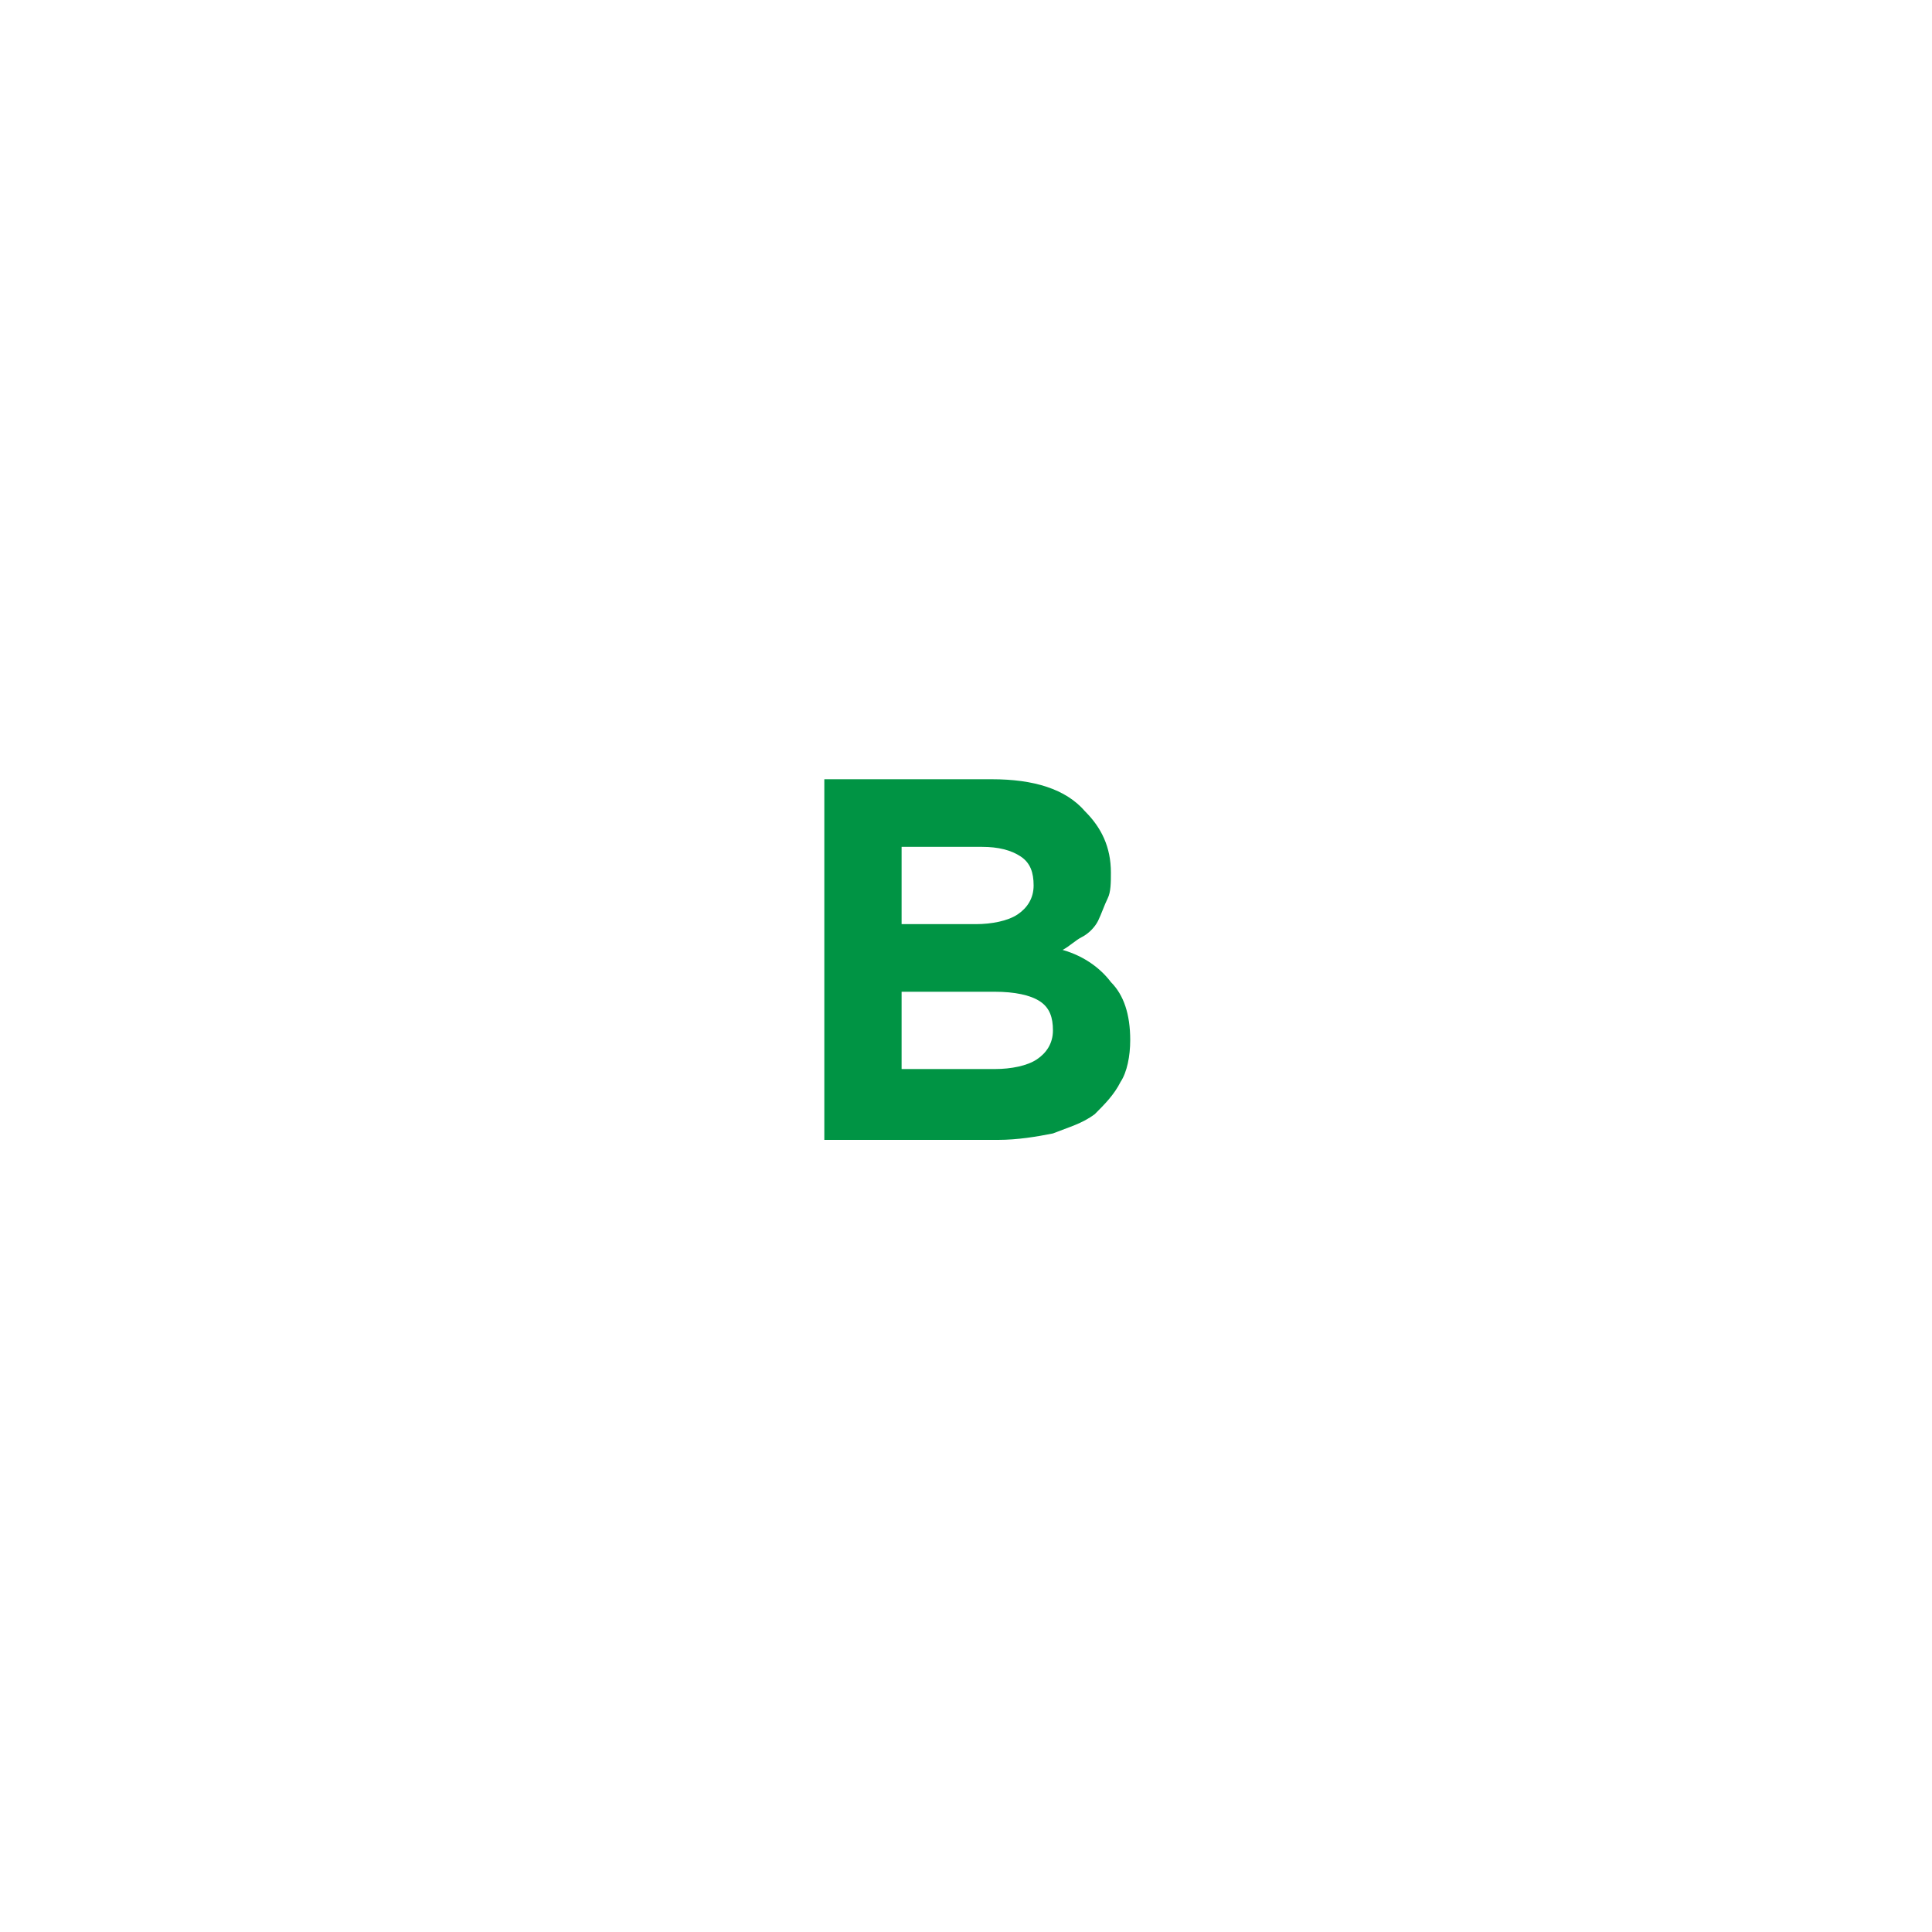
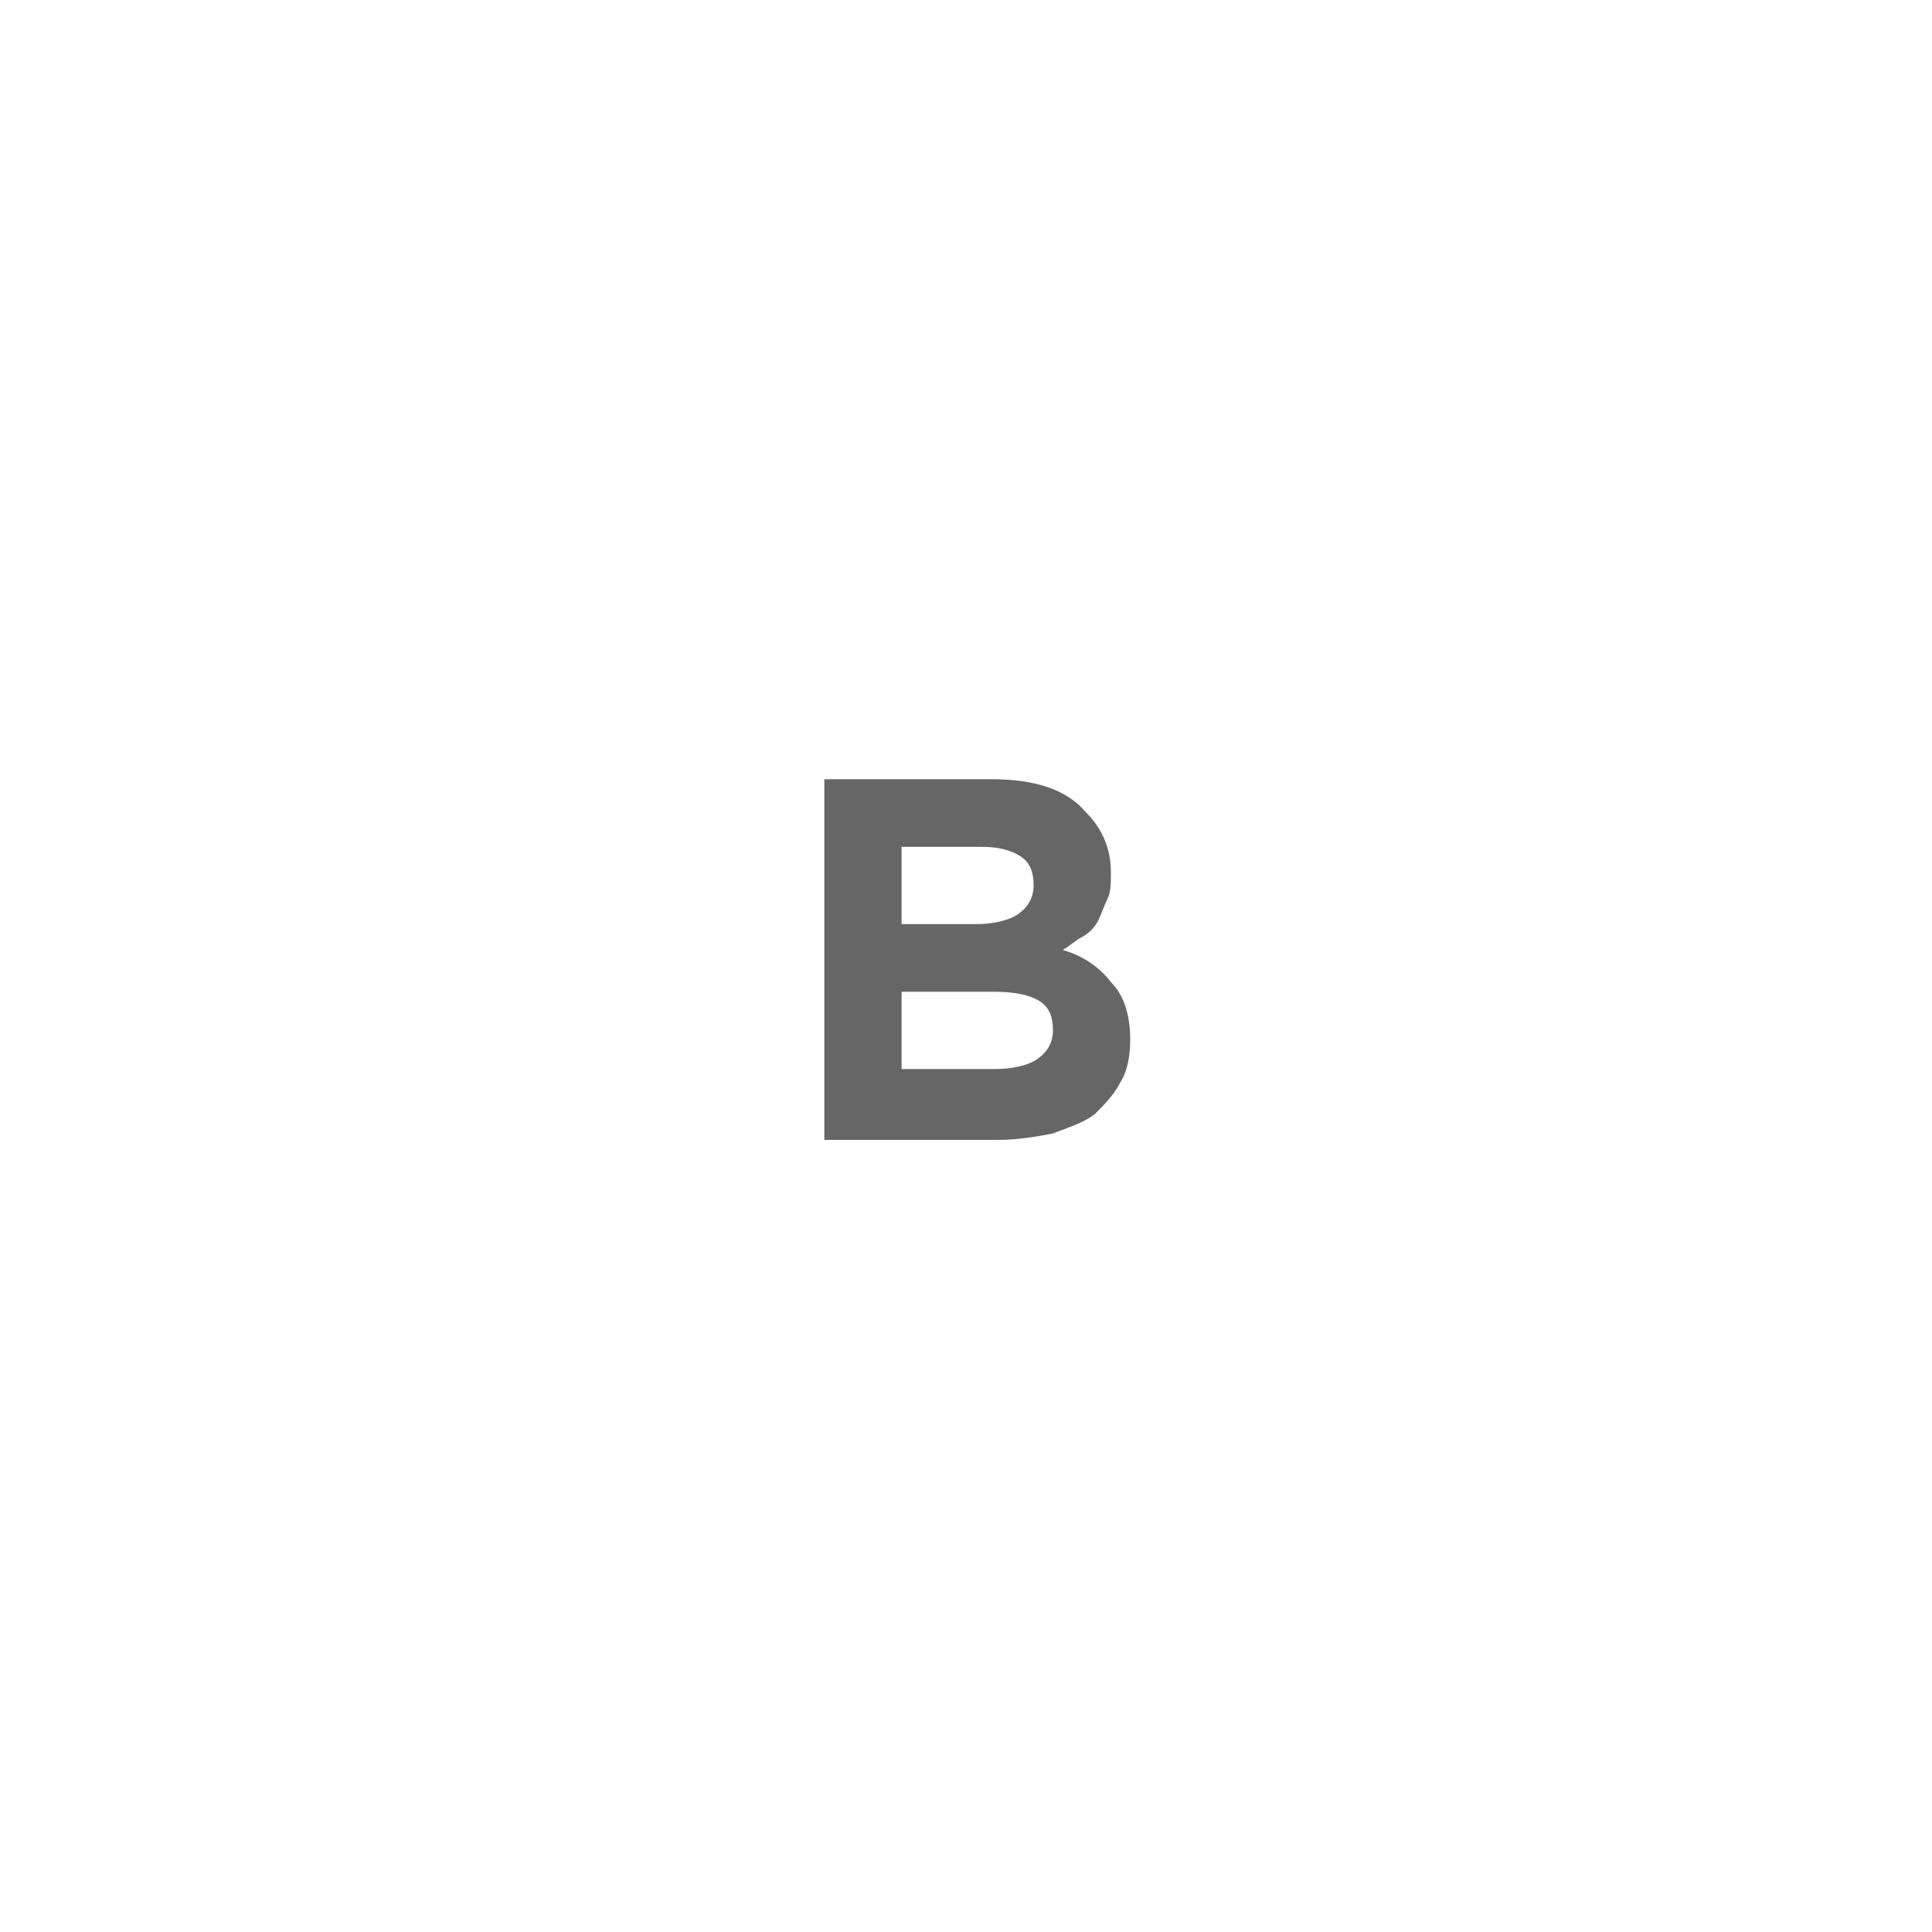
- <svg xmlns="http://www.w3.org/2000/svg" version="1.1" id="Layer_1" x="0px" y="0px" viewBox="0 0 60 60" enable-background="new 0 0 60 60" xml:space="preserve">
-   <rect x="0" y="0" fill="none" width="60" height="60" />
-   <g>
+ <svg xmlns="http://www.w3.org/2000/svg" version="1.1" id="Layer_1" x="0px" y="0px" viewBox="0 0 60 60" style="enable-background:new 0 0 60 60;" xml:space="preserve">
+   <style type="text/css">
+ 	.st0{fill:none;}
+ 	.st1{opacity:0.6;}
+ </style>
+   <rect class="st0" width="60" height="60" />
+   <g class="st1">
    <g>
-       <path fill="#009444" d="M25.6,35.4V24.2h5.2c1.3,0,2.3,0.3,2.9,1c0.5,0.5,0.8,1.1,0.8,1.9v0c0,0.3,0,0.6-0.1,0.8    c-0.1,0.2-0.2,0.5-0.3,0.7c-0.1,0.2-0.3,0.4-0.5,0.5c-0.2,0.1-0.4,0.3-0.6,0.4c0.7,0.2,1.2,0.6,1.5,1c0.4,0.4,0.6,1,0.6,1.8v0    c0,0.5-0.1,1-0.3,1.3c-0.2,0.4-0.5,0.7-0.8,1c-0.4,0.3-0.8,0.4-1.3,0.6c-0.5,0.1-1.1,0.2-1.7,0.2H25.6z M28,28.7h2.3    c0.5,0,1-0.1,1.3-0.3s0.5-0.5,0.5-0.9v0c0-0.4-0.1-0.7-0.4-0.9c-0.3-0.2-0.7-0.3-1.2-0.3H28V28.7z M28,33.2h2.9    c0.5,0,1-0.1,1.3-0.3s0.5-0.5,0.5-0.9v0c0-0.4-0.1-0.7-0.4-0.9c-0.3-0.2-0.8-0.3-1.4-0.3H28V33.2z" />
+       <path d="M25.6,35.4V24.2h5.2c1.3,0,2.3,0.3,2.9,1c0.5,0.5,0.8,1.1,0.8,1.9l0,0c0,0.3,0,0.6-0.1,0.8c-0.1,0.2-0.2,0.5-0.3,0.7    s-0.3,0.4-0.5,0.5s-0.4,0.3-0.6,0.4c0.7,0.2,1.2,0.6,1.5,1c0.4,0.4,0.6,1,0.6,1.8l0,0c0,0.5-0.1,1-0.3,1.3c-0.2,0.4-0.5,0.7-0.8,1    c-0.4,0.3-0.8,0.4-1.3,0.6c-0.5,0.1-1.1,0.2-1.7,0.2C31,35.4,25.6,35.4,25.6,35.4z M28,28.7h2.3c0.5,0,1-0.1,1.3-0.3    s0.5-0.5,0.5-0.9l0,0c0-0.4-0.1-0.7-0.4-0.9c-0.3-0.2-0.7-0.3-1.2-0.3H28V28.7z M28,33.2h2.9c0.5,0,1-0.1,1.3-0.3    c0.3-0.2,0.5-0.5,0.5-0.9l0,0c0-0.4-0.1-0.7-0.4-0.9c-0.3-0.2-0.8-0.3-1.4-0.3H28V33.2z" />
    </g>
  </g>
</svg>
